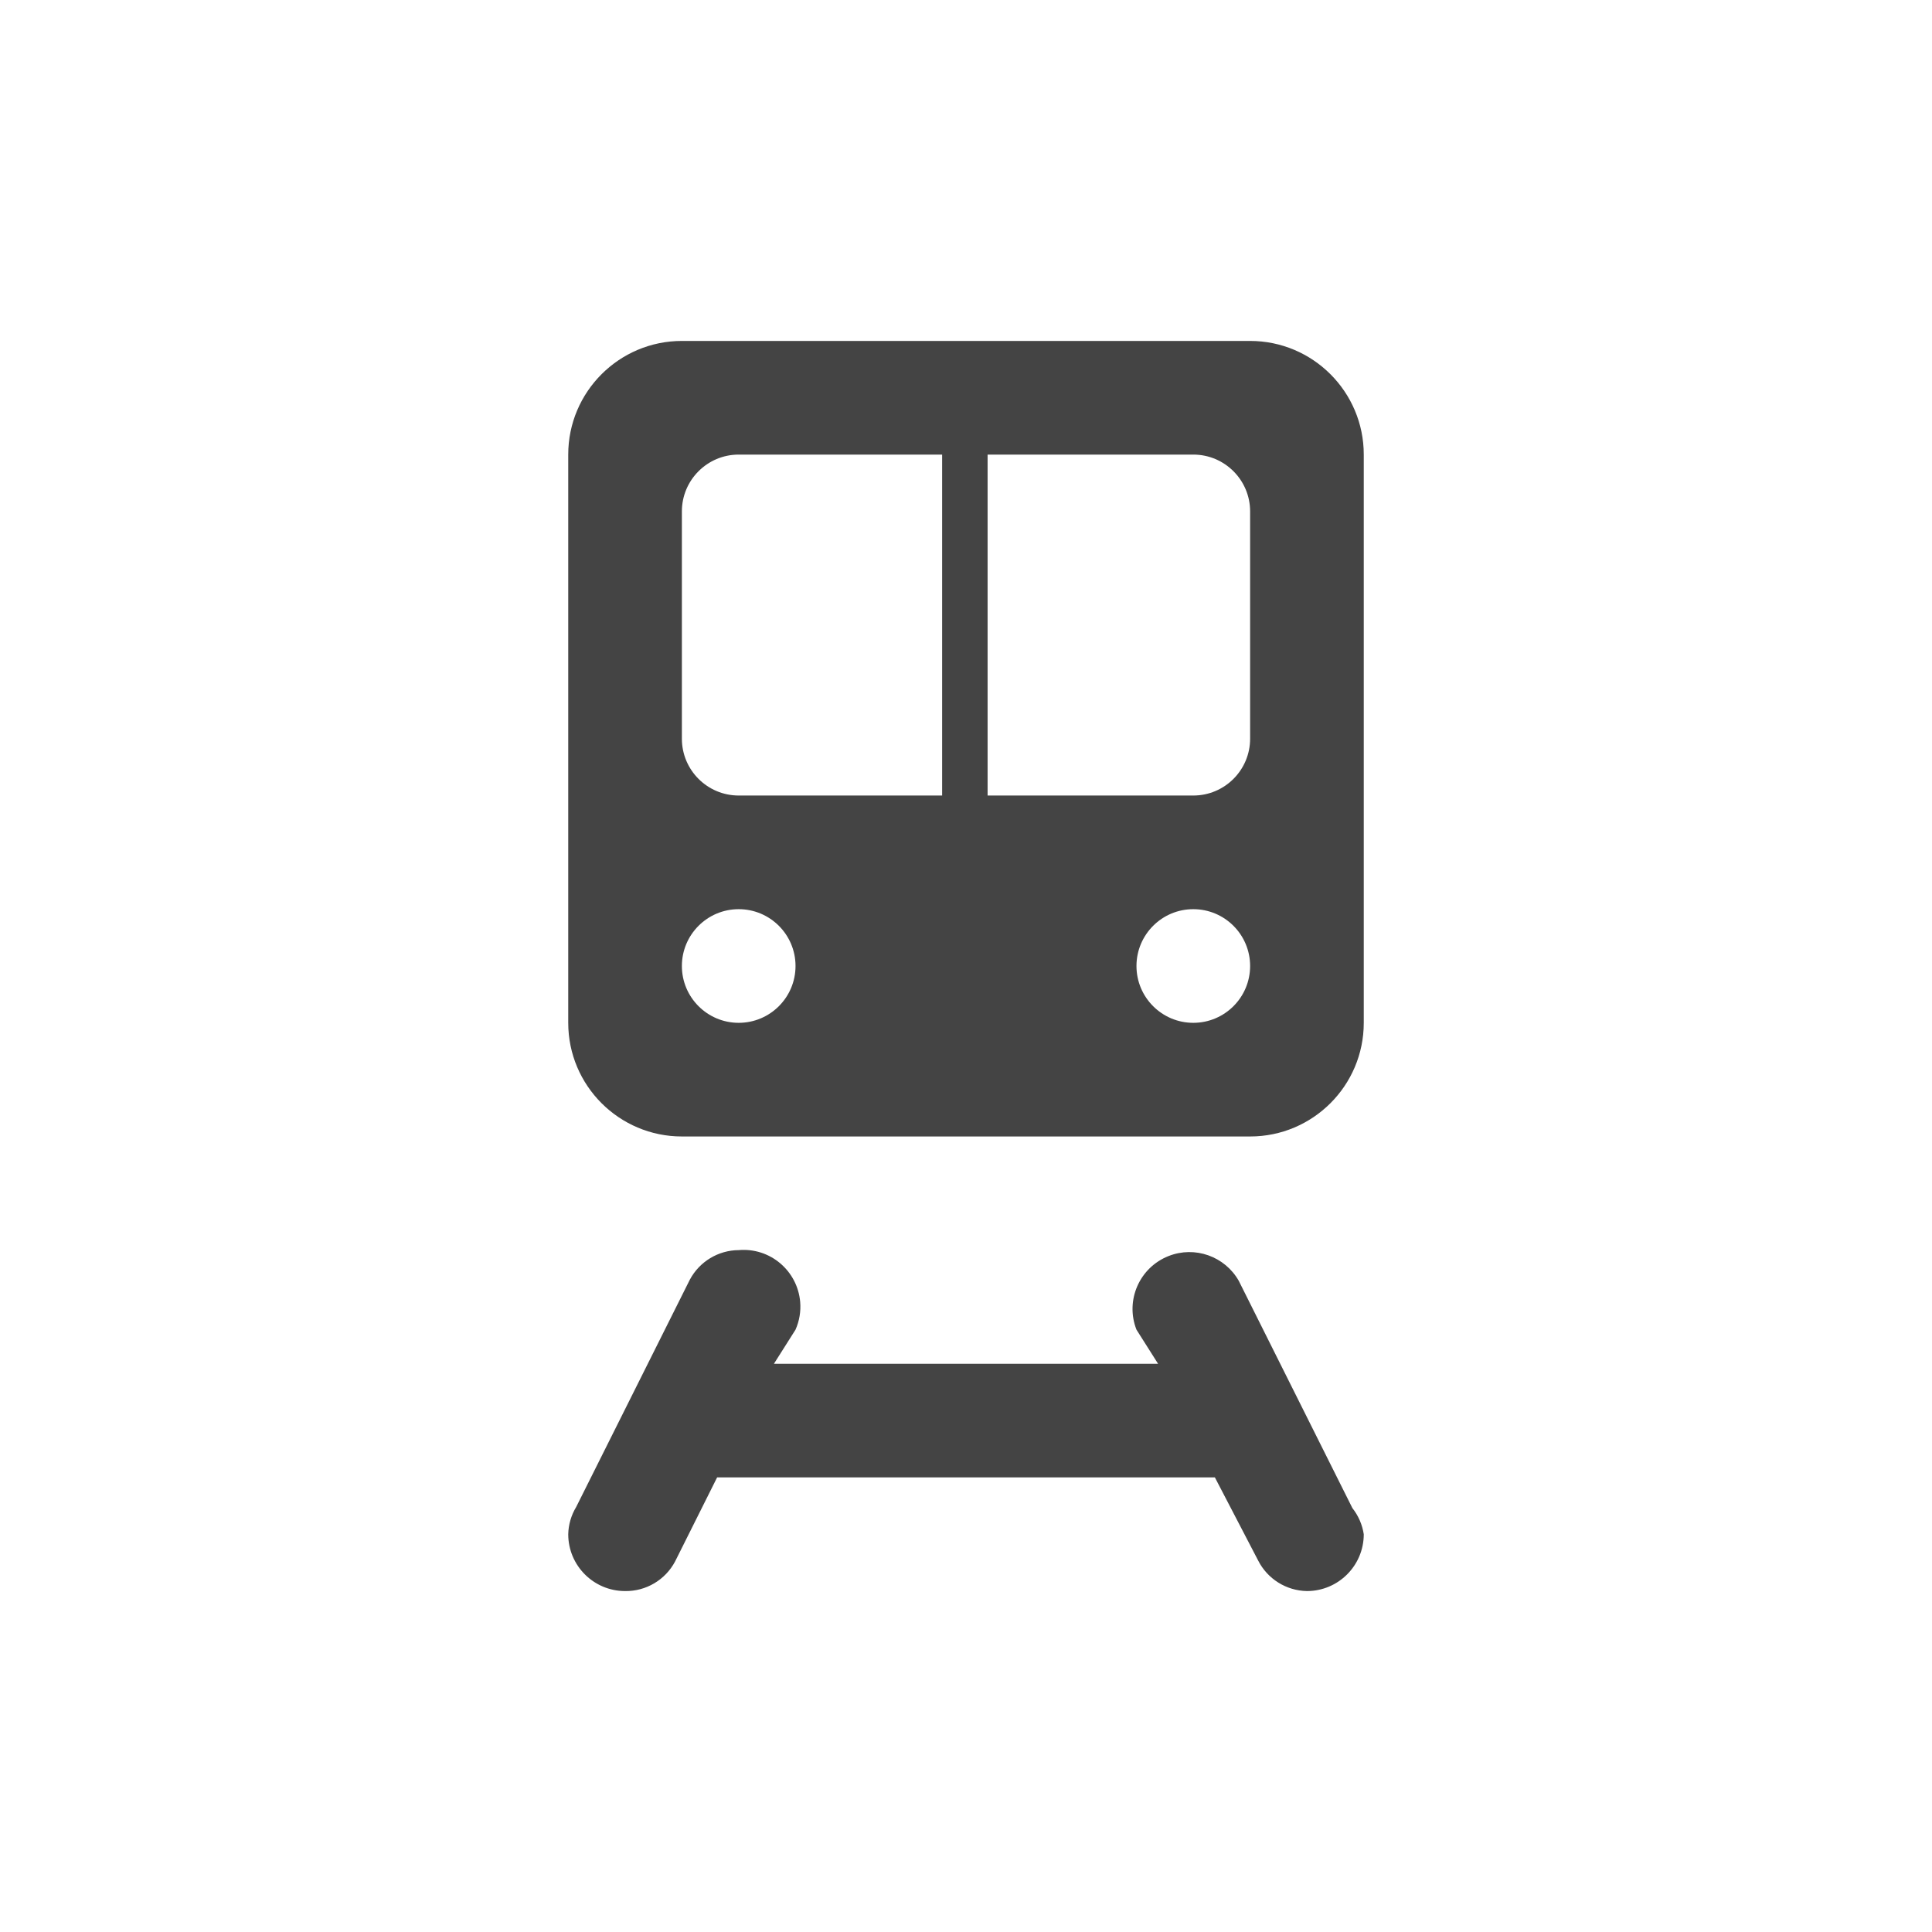
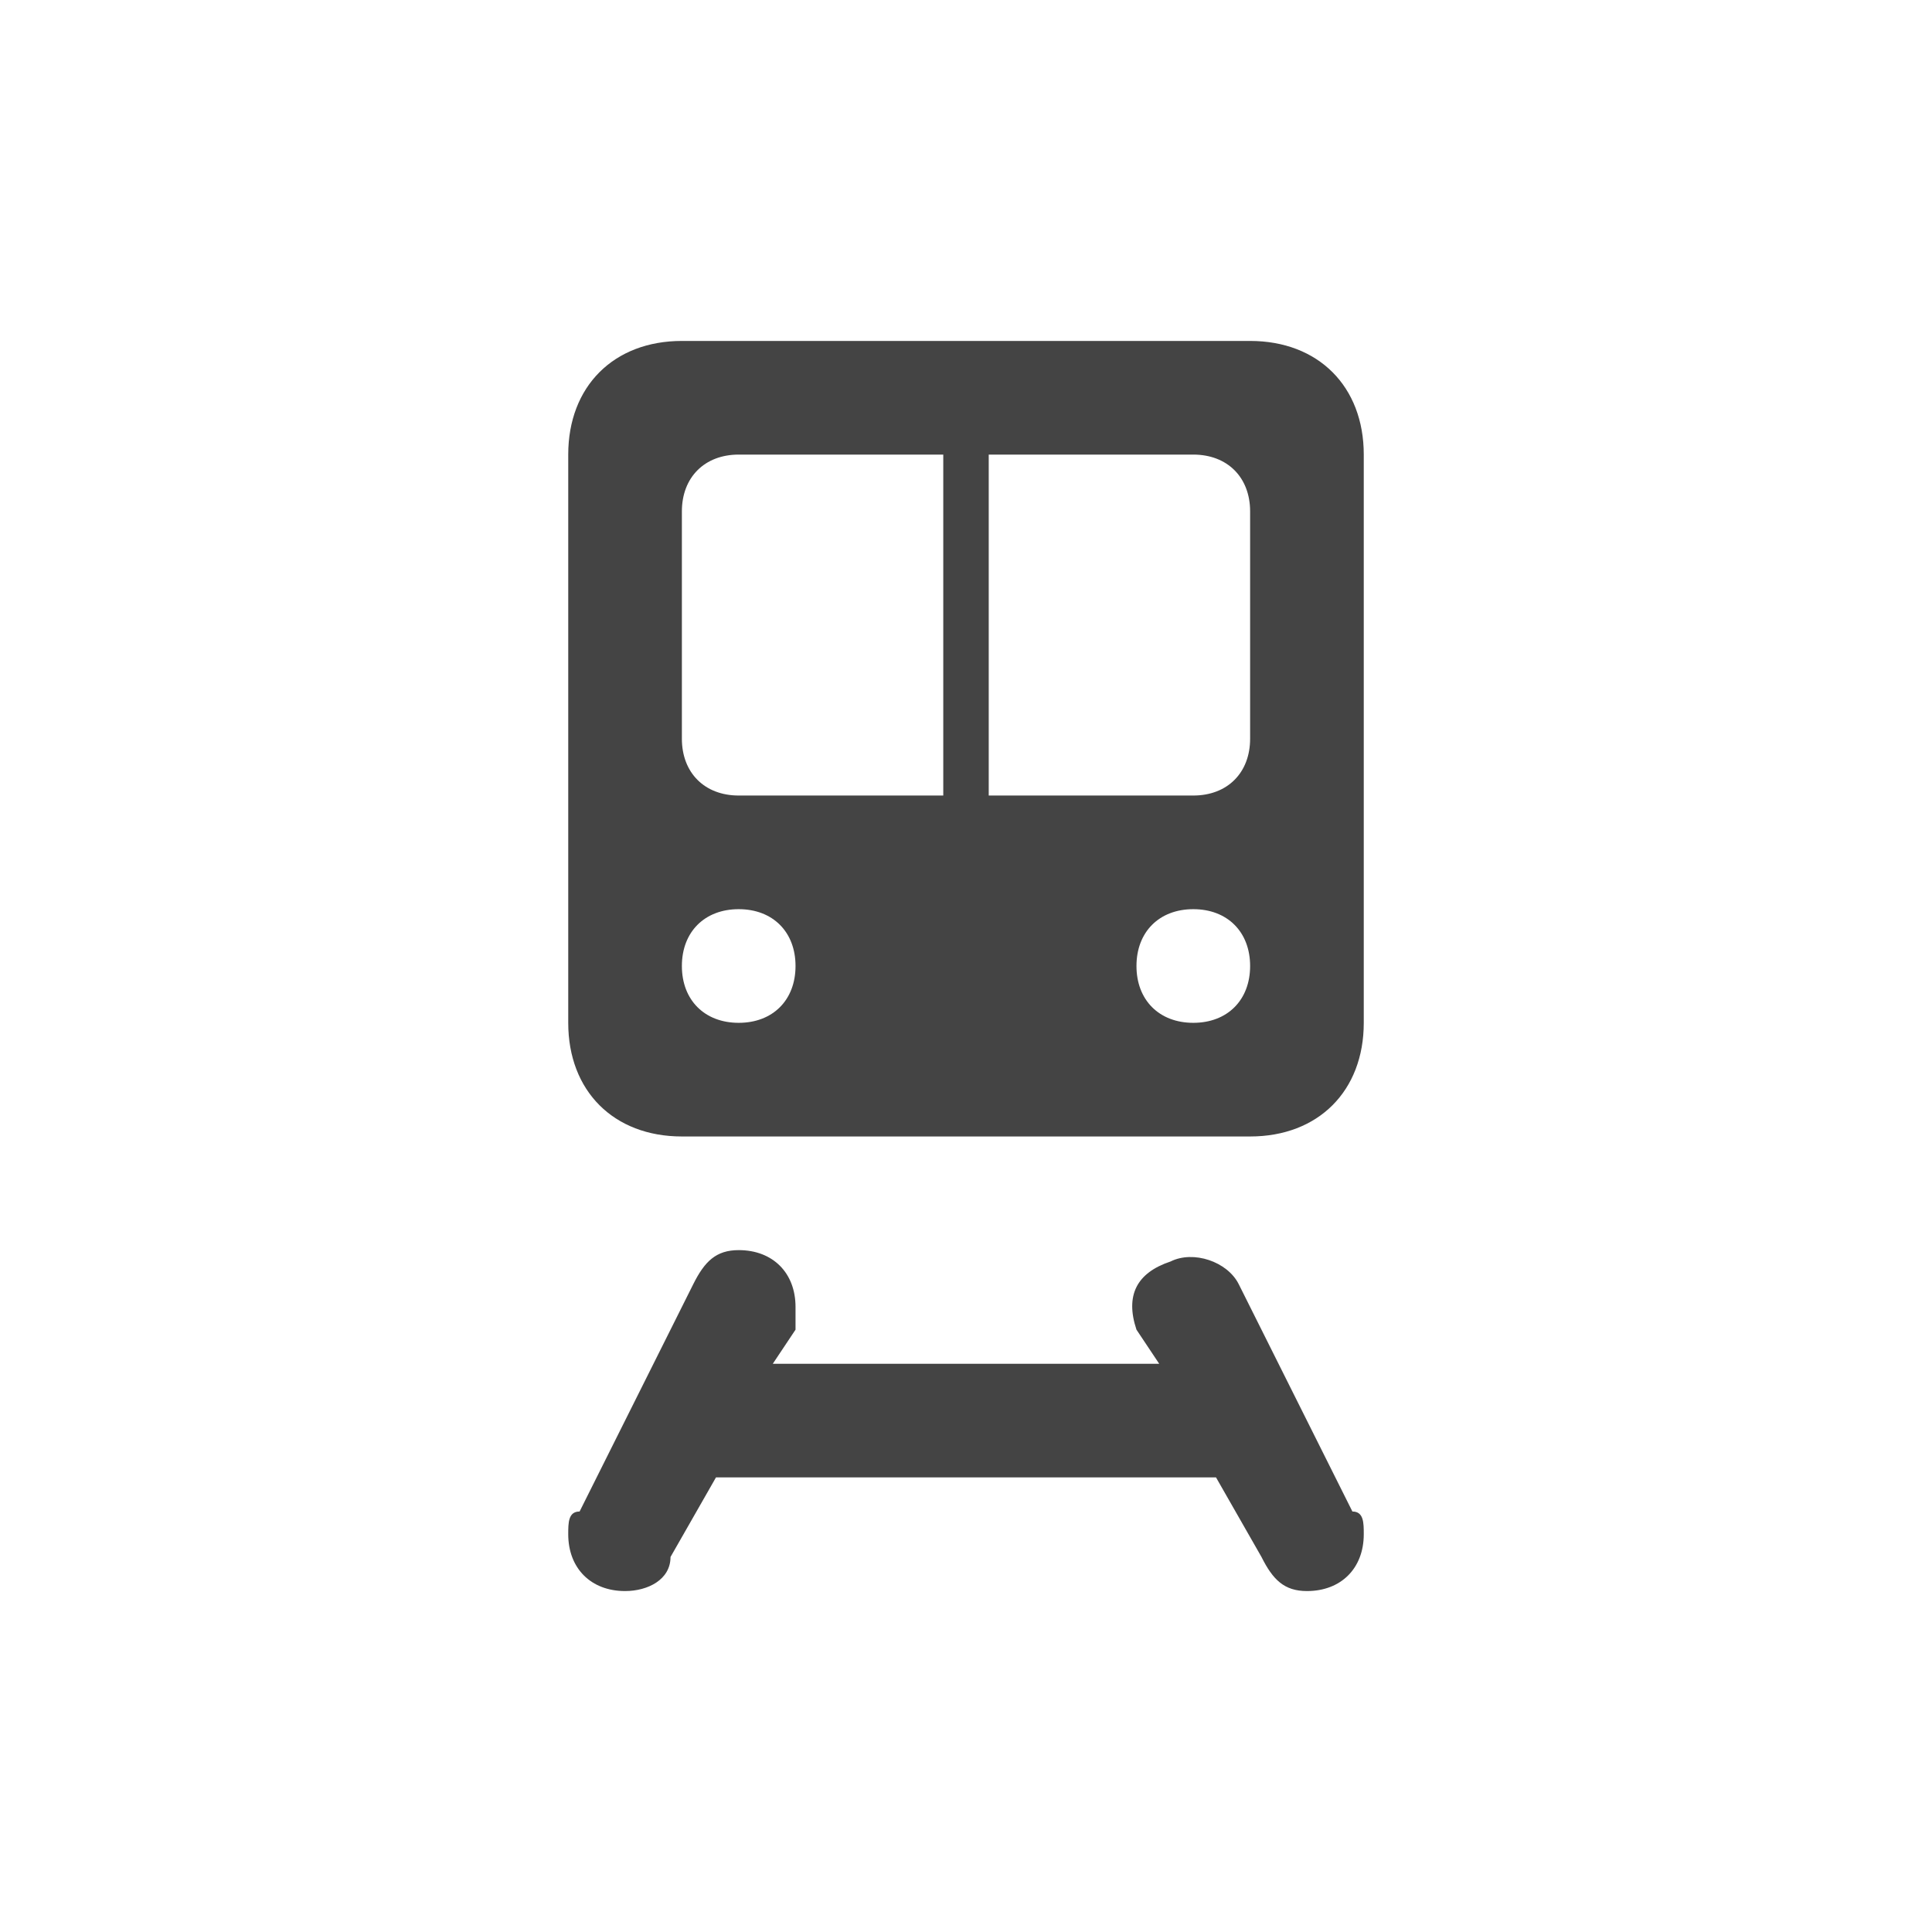
- <svg xmlns="http://www.w3.org/2000/svg" viewBox="0 0 17 17" height="17" width="17">
-   <rect fill="none" x="0" y="0" width="17" height="17" />
-   <path fill="rgba(255,255,255,0.25)" transform="translate(3 3)" d="M9,10.5C9,10.776,8.776,11,8.5,11c-0.182-0.003-0.348-0.107-0.43-0.27l0,0L7.69,10H3.31l-0.37,0.74l0,0  C2.854,10.902,2.684,11.003,2.5,11C2.224,11,2,10.776,2,10.5c0.002-0.085,0.026-0.167,0.07-0.24l0,0l1-2l0,0  C3.155,8.101,3.32,8.001,3.5,8c0.275-0.024,0.517,0.18,0.541,0.456C4.048,8.539,4.034,8.623,4,8.7L3.81,9h3.38L7,8.7  C6.899,8.443,7.026,8.153,7.283,8.052C7.514,7.961,7.777,8.054,7.9,8.27l0,0l1,2l0,0C8.953,10.337,8.987,10.416,9,10.5z   M8,0H3C2.448,0,2,0.448,2,1v5c0,0.552,0.448,1,1,1h5c0.552,0,1-0.448,1-1V1C9,0.448,8.552,0,8,0z M3.5,6  C3.224,6,3,5.776,3,5.5S3.224,5,3.5,5S4,5.224,4,5.5S3.776,6,3.5,6z M3.5,4C3.224,4,3,3.776,3,3.5v-2  C3,1.224,3.224,1,3.5,1h1.79v3H3.5z M7.5,6C7.224,6,7,5.776,7,5.5S7.224,5,7.5,5S8,5.224,8,5.5S7.776,6,7.5,6z M8,3.5  C8,3.776,7.776,4,7.5,4H5.69V1H7.5C7.776,1,8,1.224,8,1.5V3.5z" style="stroke-linejoin:round;stroke-miterlimit:4px;" stroke="rgba(255,255,255,0.25)" stroke-width="2" />
-   <path fill="#444444" transform="translate(3 3)" d="M9,10.5C9,10.776,8.776,11,8.5,11c-0.182-0.003-0.348-0.107-0.43-0.27l0,0L7.69,10H3.31l-0.37,0.74l0,0  C2.854,10.902,2.684,11.003,2.5,11C2.224,11,2,10.776,2,10.5c0.002-0.085,0.026-0.167,0.07-0.24l0,0l1-2l0,0  C3.155,8.101,3.32,8.001,3.5,8c0.275-0.024,0.517,0.18,0.541,0.456C4.048,8.539,4.034,8.623,4,8.7L3.81,9h3.38L7,8.7  C6.899,8.443,7.026,8.153,7.283,8.052C7.514,7.961,7.777,8.054,7.9,8.27l0,0l1,2l0,0C8.953,10.337,8.987,10.416,9,10.5z   M8,0H3C2.448,0,2,0.448,2,1v5c0,0.552,0.448,1,1,1h5c0.552,0,1-0.448,1-1V1C9,0.448,8.552,0,8,0z M3.5,6  C3.224,6,3,5.776,3,5.5S3.224,5,3.5,5S4,5.224,4,5.5S3.776,6,3.5,6z M3.5,4C3.224,4,3,3.776,3,3.5v-2  C3,1.224,3.224,1,3.5,1h1.79v3H3.5z M7.5,6C7.224,6,7,5.776,7,5.5S7.224,5,7.5,5S8,5.224,8,5.5S7.776,6,7.5,6z M8,3.5  C8,3.776,7.776,4,7.5,4H5.69V1H7.5C7.776,1,8,1.224,8,1.5V3.5z" />
+ <svg xmlns="http://www.w3.org/2000/svg" version="1.1" id="Layer_1" x="0px" y="0px" viewBox="0 0 17 17" style="enable-background:new 0 0 17 17;" xml:space="preserve">
+   <style type="text/css">
+ 	.st0{fill:#444444;}
+ </style>
+   <path class="st0" d="M12,13.5c0,0.3-0.2,0.5-0.5,0.5c-0.2,0-0.3-0.1-0.4-0.3l0,0L10.7,13H6.3l-0.4,0.7l0,0C5.9,13.9,5.7,14,5.5,14  C5.2,14,5,13.8,5,13.5c0-0.1,0-0.2,0.1-0.2l0,0l1-2l0,0C6.2,11.1,6.3,11,6.5,11C6.8,11,7,11.2,7,11.5c0,0.1,0,0.2,0,0.2L6.8,12h3.4  L10,11.7c-0.1-0.3,0-0.5,0.3-0.6c0.2-0.1,0.5,0,0.6,0.2l0,0l1,2l0,0C12,13.3,12,13.4,12,13.5z M11,3H6C5.4,3,5,3.4,5,4v5  c0,0.6,0.4,1,1,1h5c0.6,0,1-0.4,1-1V4C12,3.4,11.6,3,11,3z M6.5,9C6.2,9,6,8.8,6,8.5S6.2,8,6.5,8S7,8.2,7,8.5S6.8,9,6.5,9z M6.5,7  C6.2,7,6,6.8,6,6.5v-2C6,4.2,6.2,4,6.5,4h1.8v3H6.5z M10.5,9C10.2,9,10,8.8,10,8.5S10.2,8,10.5,8S11,8.2,11,8.5S10.8,9,10.5,9z   M11,6.5C11,6.8,10.8,7,10.5,7H8.7V4h1.8C10.8,4,11,4.2,11,4.5V6.5z" />
</svg>
